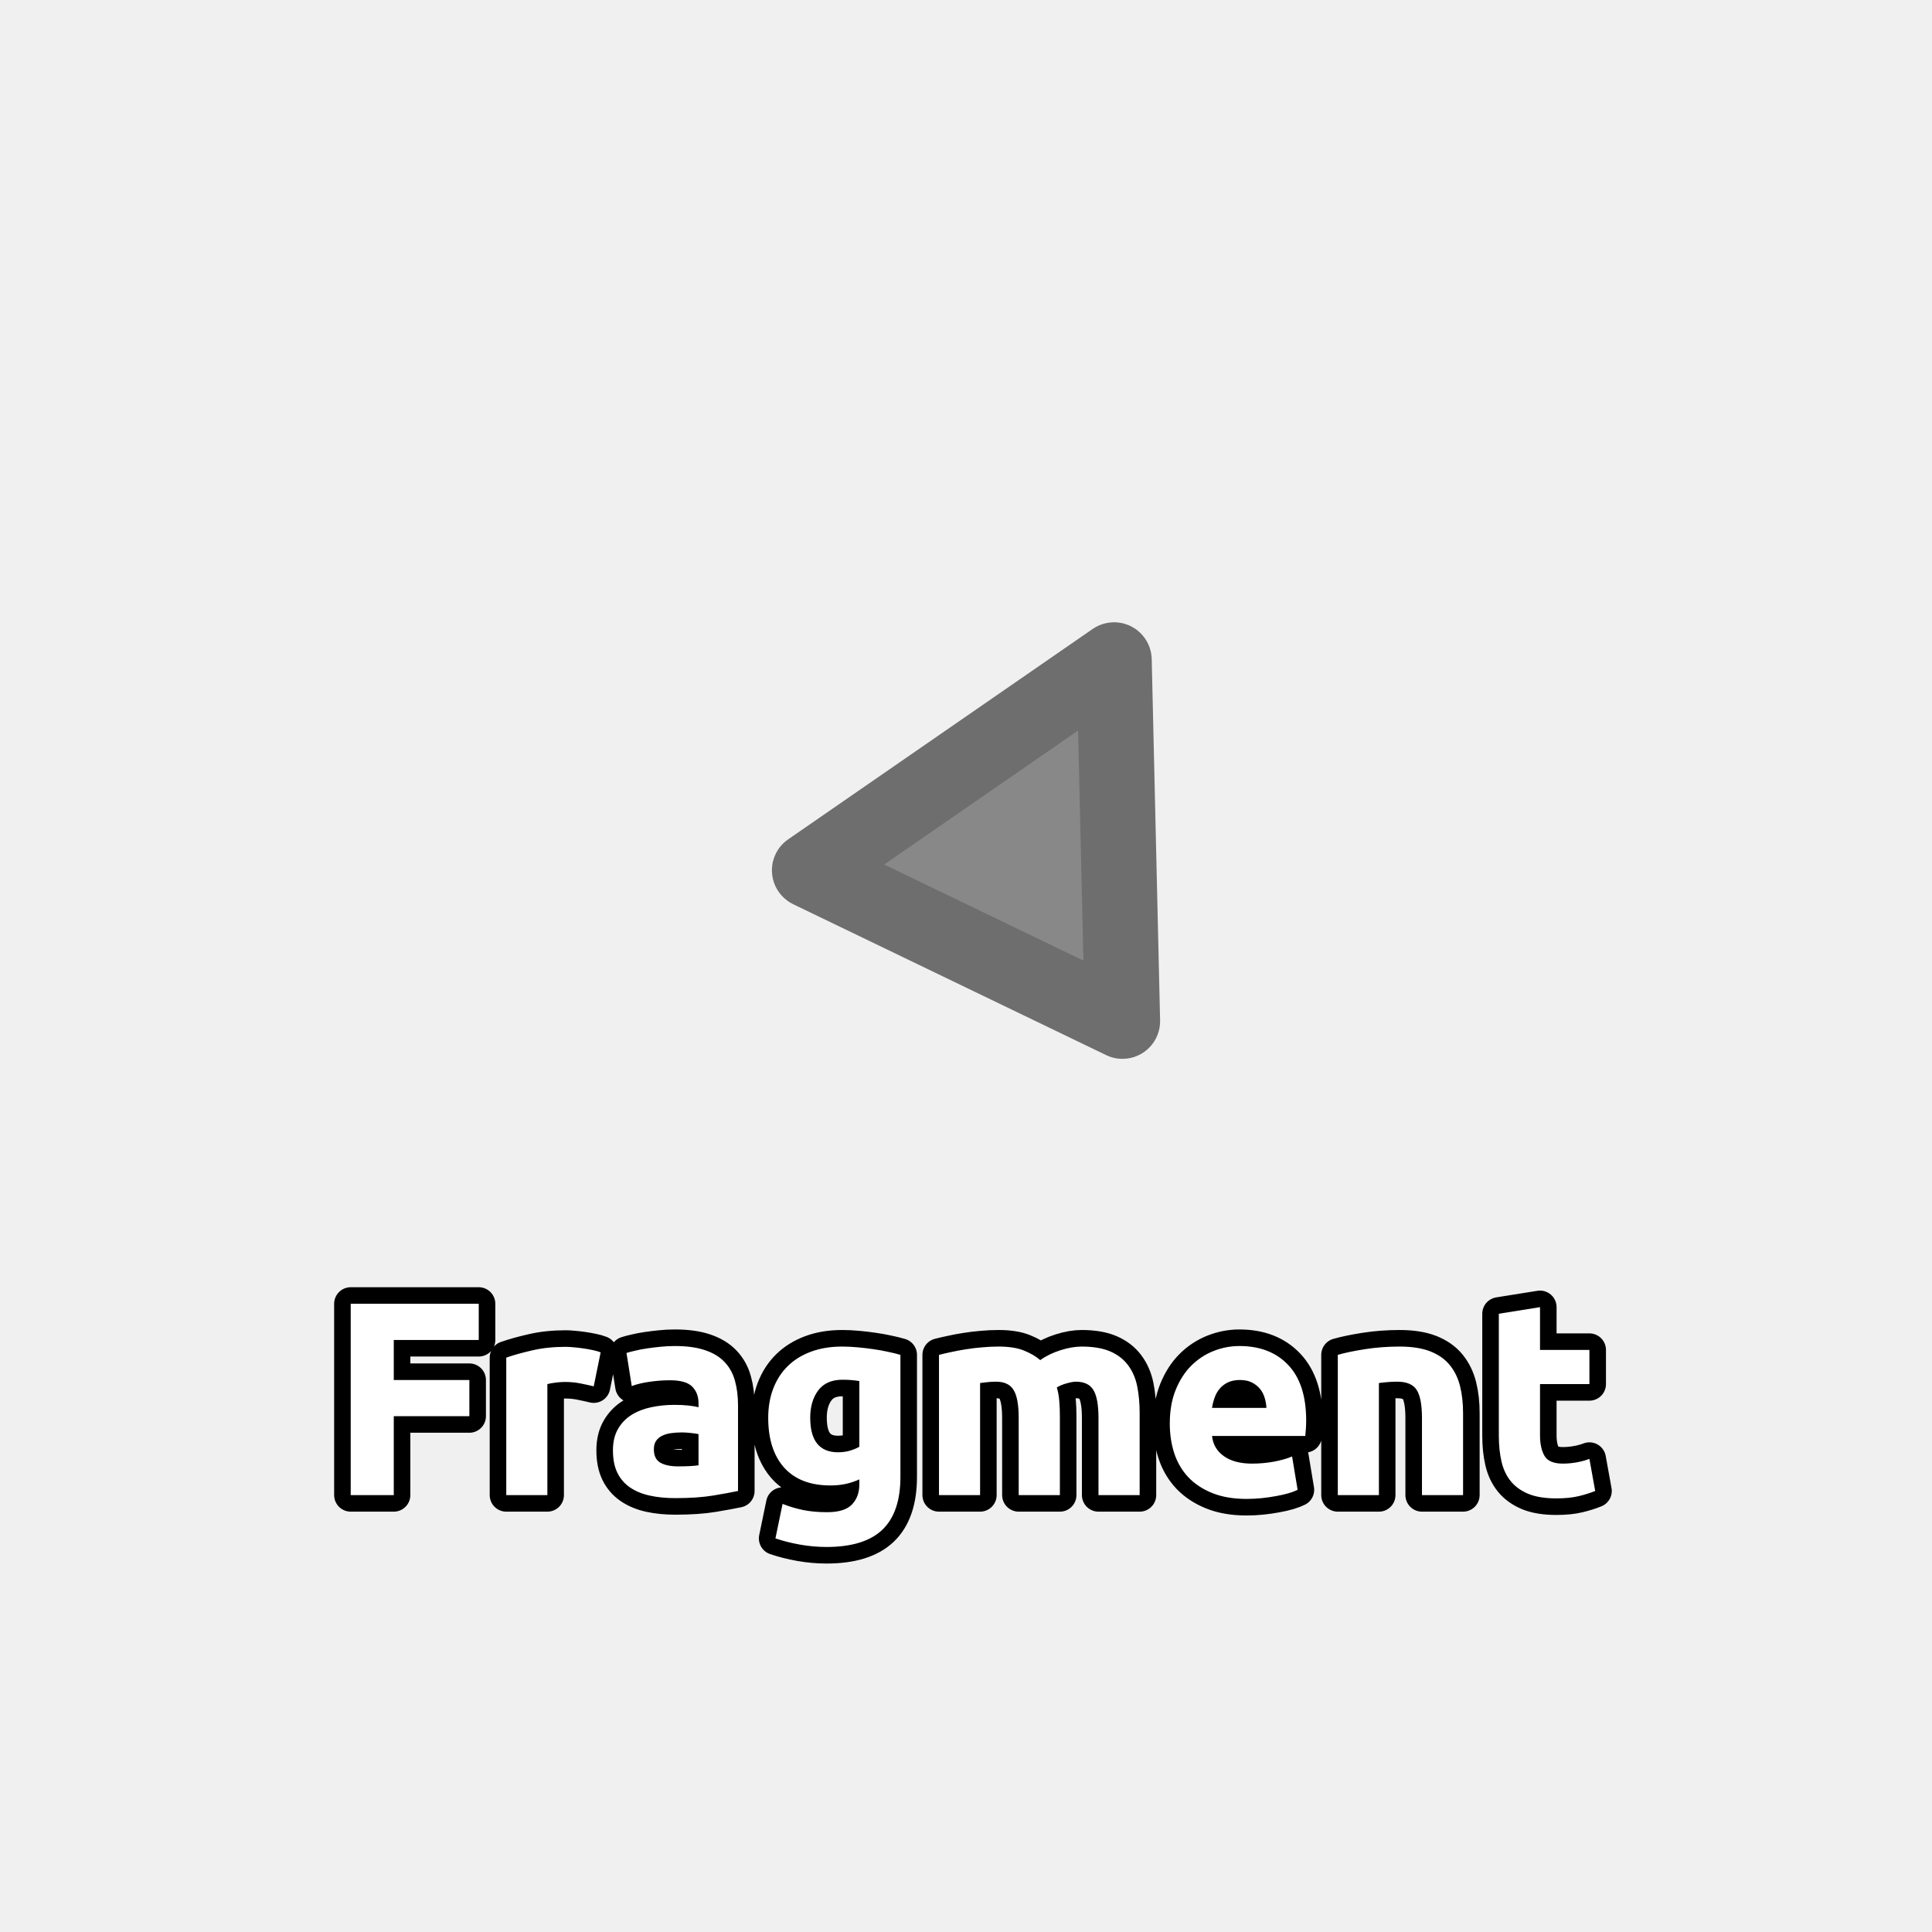
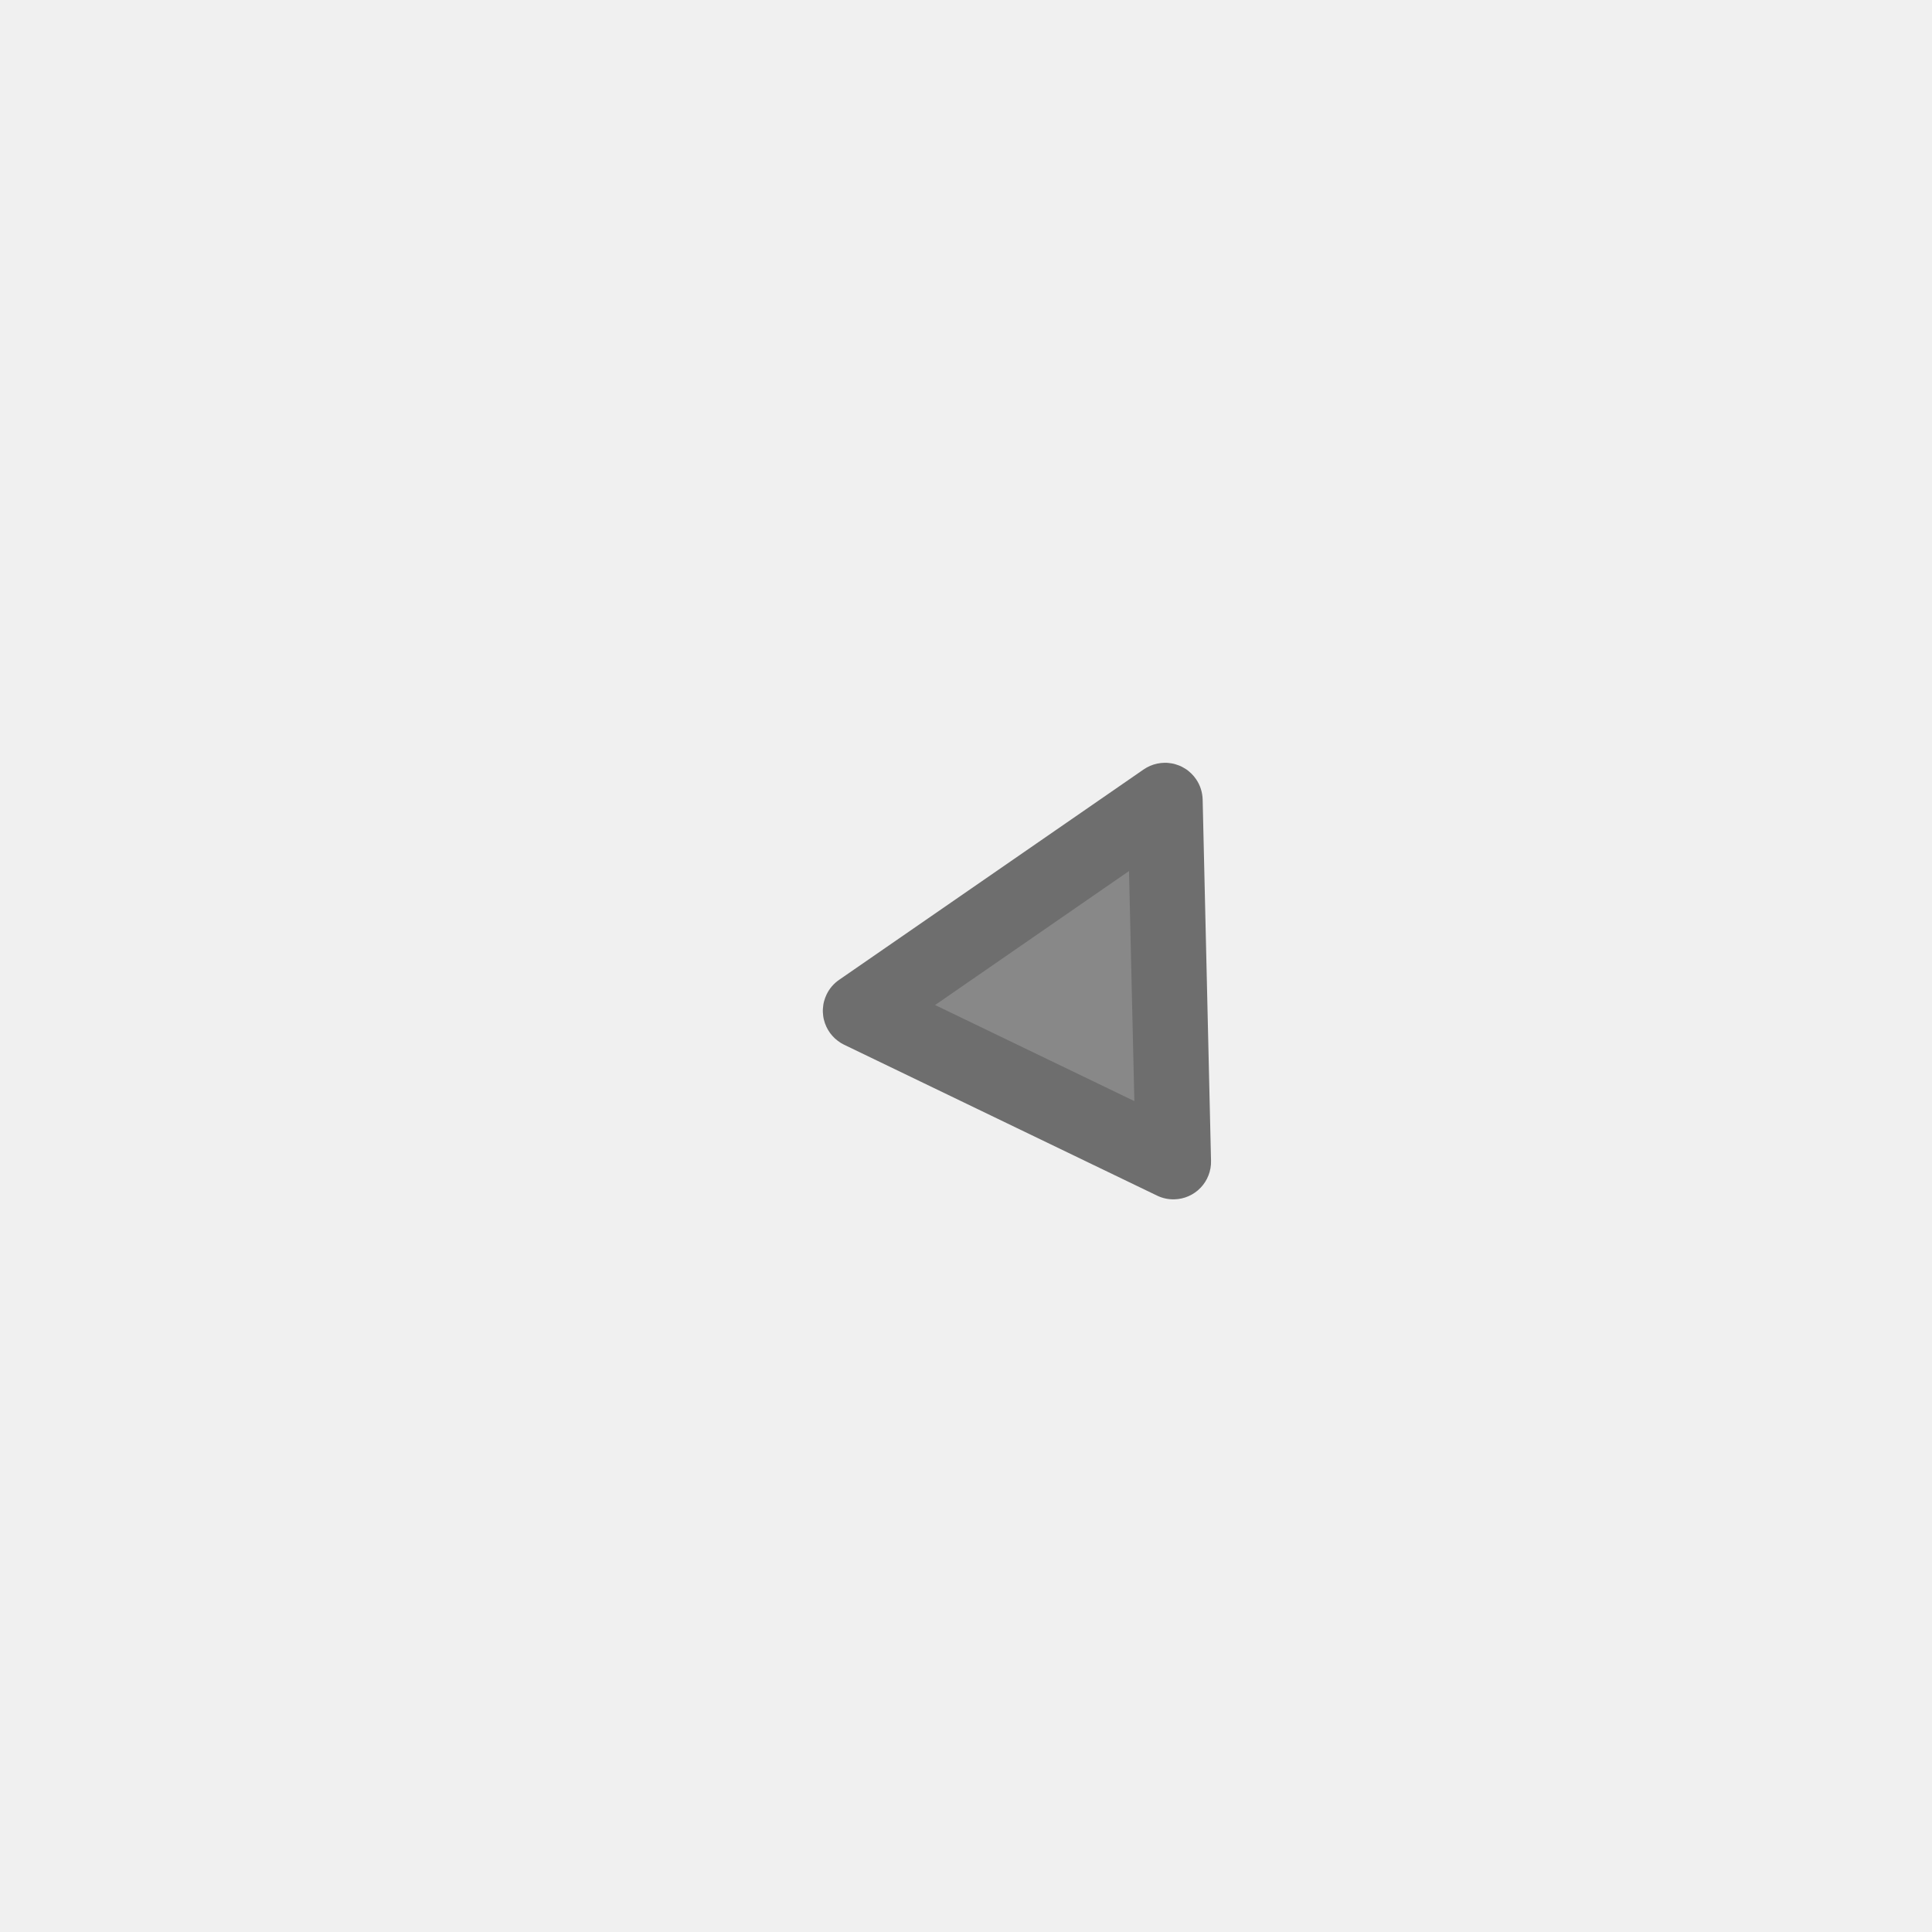
- <svg xmlns="http://www.w3.org/2000/svg" viewBox="0 0 110 110">
-   <path fill="#888" d="m61.023 57.237-17.817-8.59 17.34-11.98z" transform="translate(2.886 0.906)" />
-   <path fill="#6e6e6e" d="m60.092 59.167-17.817-8.59q-.094-.046-.184-.1-.09-.056-.174-.12-.084-.062-.162-.134-.077-.071-.147-.15-.07-.078-.133-.163-.062-.085-.115-.176t-.098-.186-.079-.195-.06-.202-.039-.206-.019-.21.002-.21.022-.209.042-.206.063-.2q.036-.1.082-.194.246-.51.712-.833l17.34-11.98q.086-.06.178-.11t.189-.093.196-.074.204-.054.207-.034.21-.014.21.007.209.028.204.048.2.068.19.086.183.106.17.122.159.14q.075.072.143.153.068.08.128.167.179.258.275.556t.105.612l.477 20.57q.003.106-.005.21-.008.106-.026.21-.018.103-.047.204-.028.102-.066.2t-.085.192-.104.183-.122.172-.137.159-.153.145-.166.129-.177.112-.188.094-.197.076-.202.056q-.103.022-.208.035-.104.013-.21.015-.515.012-.98-.212m1.862-3.86-.931 1.93-2.142.05-.478-20.57 2.142-.05 1.218 1.763-17.339 11.98-1.218-1.764.93-1.93z" transform="translate(2.886 0.906)" />
-   <path fill="none" stroke="#000" stroke-linecap="round" stroke-linejoin="round" stroke-width="1.886" d="M19.968 85.124V74.232h7.29v2.06H22.42v2.279h4.304v2.06H22.42v4.493zm13.836-6.192q-.314-.077-.74-.162-.422-.088-.91-.088-.218 0-.525.038-.307.039-.464.085v6.319h-2.34v-7.827q.629-.219 1.484-.414.856-.2 1.907-.2.192 0 .457.027.268.023.533.062.268.038.533.095.269.054.46.13zm4.805 4.557q.345 0 .66-.015.314-.016.502-.046v-1.776q-.142-.031-.426-.062-.28-.034-.517-.034-.33 0-.622.042-.288.038-.51.15-.219.107-.346.295-.122.188-.122.472 0 .548.368.763.368.211 1.013.211m-.188-6.852q1.036 0 1.726.238.695.234 1.109.675.418.438.59 1.067.174.629.174 1.4v4.873q-.503.107-1.4.257-.895.15-2.169.15-.801 0-1.453-.143-.653-.142-1.125-.464-.471-.322-.725-.84-.25-.518-.25-1.274 0-.721.292-1.224.292-.502.78-.802.486-.299 1.116-.43.629-.133 1.304-.133.453 0 .806.038.357.038.575.1v-.22q0-.598-.36-.958-.361-.36-1.259-.36-.594 0-1.178.087-.583.085-1.005.242l-.299-1.884q.203-.065.51-.134.307-.073.668-.126.36-.054.76-.093.402-.042.813-.042m7.71 4.086q0 1.964 1.587 1.964.361 0 .676-.092.314-.096.533-.222v-3.74q-.173-.031-.41-.054-.235-.023-.55-.023-.928 0-1.384.613-.453.61-.453 1.554m5.136 3.365q0 2.025-1.028 3.008-1.028.982-3.18.982-.756 0-1.512-.135-.752-.134-1.396-.353l.406-1.964q.553.219 1.155.345.606.127 1.377.127 1.005 0 1.42-.441.418-.437.418-1.132v-.295q-.376.172-.779.26-.399.085-.87.085-1.716 0-2.629-1.013-.909-1.017-.909-2.839 0-.91.284-1.657.284-.748.825-1.282.54-.533 1.327-.825t1.777-.291q.425 0 .87.042.45.038.887.104.44.061.84.15.403.084.717.176zM58 80.738q0-1.131-.291-1.6-.288-.471-.994-.471-.222 0-.46.023-.234.023-.453.054v6.38h-2.34V77.14q.3-.077.698-.161.4-.089.848-.158.449-.073.92-.11.473-.043.925-.043.898 0 1.454.23.56.226.921.541.503-.36 1.155-.564.652-.207 1.2-.207.99 0 1.627.276t1.013.779q.38.503.522 1.193t.142 1.539v4.669h-2.344v-4.386q0-1.131-.292-1.6-.287-.471-.997-.471-.188 0-.526.096-.337.092-.556.234.107.36.138.763.035.4.035.852v4.512h-2.344zm8.603.315q0-1.101.338-1.926.337-.825.886-1.373.552-.549 1.266-.833.717-.284 1.473-.284 1.757 0 2.778 1.078 1.024 1.075 1.024 3.165 0 .204-.015.45-.016.241-.035.429h-5.31q.077.725.676 1.15.598.423 1.603.423.645 0 1.263-.115.621-.12 1.016-.292l.315 1.9q-.188.095-.503.191-.314.092-.702.161-.384.073-.825.12-.437.045-.878.045-1.117 0-1.942-.33-.824-.33-1.37-.901-.54-.576-.801-1.358-.257-.787-.257-1.7m5.502-.894q-.016-.3-.104-.583-.084-.284-.265-.503-.18-.218-.456-.36-.277-.142-.683-.142-.395 0-.68.134-.28.134-.467.353-.188.219-.292.51t-.15.591zm4.064-3.02q.594-.172 1.538-.321t1.98-.15q1.055 0 1.753.276t1.105.779q.41.503.583 1.193t.173 1.539v4.669h-2.34v-4.386q0-1.131-.3-1.6-.299-.471-1.116-.471-.25 0-.533.023t-.503.054v6.38h-2.34zm9.168-2.34 2.345-.375v2.436h2.812v1.945h-2.812v2.908q0 .74.257 1.182.26.437 1.047.437.376 0 .775-.07.403-.072.733-.199l.33 1.826q-.426.173-.944.296-.518.127-1.274.127-.959 0-1.588-.257-.626-.261-1.005-.726-.376-.464-.526-1.124t-.15-1.461z" />
-   <path fill="#fff" d="M19.968 85.124V74.232h7.29v2.06H22.42v2.279h4.304v2.06H22.42v4.493zm13.836-6.192q-.314-.077-.74-.162-.422-.088-.91-.088-.218 0-.525.038-.307.039-.464.085v6.319h-2.34v-7.827q.629-.219 1.484-.414.856-.2 1.907-.2.192 0 .457.027.268.023.533.062.268.038.533.095.269.054.46.13zm4.805 4.557q.345 0 .66-.015.314-.016.502-.046v-1.776q-.142-.031-.426-.062-.28-.034-.517-.034-.33 0-.622.042-.288.038-.51.15-.219.107-.346.295-.122.188-.122.472 0 .548.368.763.368.211 1.013.211m-.188-6.852q1.036 0 1.726.238.695.234 1.109.675.418.438.59 1.067.174.629.174 1.4v4.873q-.503.107-1.4.257-.895.15-2.169.15-.801 0-1.453-.143-.653-.142-1.125-.464-.471-.322-.725-.84-.25-.518-.25-1.274 0-.721.292-1.224.292-.502.78-.802.486-.299 1.116-.43.629-.133 1.304-.133.453 0 .806.038.357.038.575.1v-.22q0-.598-.36-.958-.361-.36-1.259-.36-.594 0-1.178.087-.583.085-1.005.242l-.299-1.884q.203-.065.51-.134.307-.073.668-.126.36-.054.76-.093.402-.042.813-.042m7.71 4.086q0 1.964 1.587 1.964.361 0 .676-.092.314-.096.533-.222v-3.74q-.173-.031-.41-.054-.235-.023-.55-.023-.928 0-1.384.613-.453.61-.453 1.554m5.136 3.365q0 2.025-1.028 3.008-1.028.982-3.18.982-.756 0-1.512-.135-.752-.134-1.396-.353l.406-1.964q.553.219 1.155.345.606.127 1.377.127 1.005 0 1.42-.441.418-.437.418-1.132v-.295q-.376.172-.779.26-.399.085-.87.085-1.716 0-2.629-1.013-.909-1.017-.909-2.839 0-.91.284-1.657.284-.748.825-1.282.54-.533 1.327-.825t1.777-.291q.425 0 .87.042.45.038.887.104.44.061.84.15.403.084.717.176zM58 80.738q0-1.131-.291-1.6-.288-.471-.994-.471-.222 0-.46.023-.234.023-.453.054v6.38h-2.34V77.14q.3-.077.698-.161.4-.089.848-.158.449-.073.92-.11.473-.043.925-.043.898 0 1.454.23.56.226.921.541.503-.36 1.155-.564.652-.207 1.2-.207.99 0 1.627.276t1.013.779q.38.503.522 1.193t.142 1.539v4.669h-2.344v-4.386q0-1.131-.292-1.6-.287-.471-.997-.471-.188 0-.526.096-.337.092-.556.234.107.36.138.763.035.4.035.852v4.512h-2.344zm8.603.315q0-1.101.338-1.926.337-.825.886-1.373.552-.549 1.266-.833.717-.284 1.473-.284 1.757 0 2.778 1.078 1.024 1.075 1.024 3.165 0 .204-.015.45-.016.241-.035.429h-5.31q.077.725.676 1.15.598.423 1.603.423.645 0 1.263-.115.621-.12 1.016-.292l.315 1.9q-.188.095-.503.191-.314.092-.702.161-.384.073-.825.12-.437.045-.878.045-1.117 0-1.942-.33-.824-.33-1.37-.901-.54-.576-.801-1.358-.257-.787-.257-1.7m5.502-.894q-.016-.3-.104-.583-.084-.284-.265-.503-.18-.218-.456-.36-.277-.142-.683-.142-.395 0-.68.134-.28.134-.467.353-.188.219-.292.51t-.15.591zm4.064-3.02q.594-.172 1.538-.321t1.98-.15q1.055 0 1.753.276t1.105.779q.41.503.583 1.193t.173 1.539v4.669h-2.34v-4.386q0-1.131-.3-1.6-.299-.471-1.116-.471-.25 0-.533.023t-.503.054v6.38h-2.34zm9.168-2.34 2.345-.375v2.436h2.812v1.945h-2.812v2.908q0 .74.257 1.182.26.437 1.047.437.376 0 .775-.07.403-.072.733-.199l.33 1.826q-.426.173-.944.296-.518.127-1.274.127-.959 0-1.588-.257-.626-.261-1.005-.726-.376-.464-.526-1.124t-.15-1.461z" />
+ <svg xmlns="http://www.w3.org/2000/svg" viewBox="0 0 110 110" data-copy-distance="0">
+   <g transform="translate(2.9 8)">
+     <path fill="#888" d="m61.023 57.237-17.817-8.59 17.34-11.98z" transform="translate(2.886 0.906)" />
+     <path fill="#6e6e6e" d="m60.092 59.167-17.817-8.59q-.094-.046-.184-.1-.09-.056-.174-.12-.084-.062-.162-.134-.077-.071-.147-.15-.07-.078-.133-.163-.062-.085-.115-.176t-.098-.186-.079-.195-.06-.202-.039-.206-.019-.21.002-.21.022-.209.042-.206.063-.2q.036-.1.082-.194.246-.51.712-.833l17.34-11.98q.086-.06.178-.11t.189-.093.196-.074.204-.054.207-.034.21-.014.21.007.209.028.204.048.2.068.19.086.183.106.17.122.159.14q.075.072.143.153.068.08.128.167.179.258.275.556t.105.612l.477 20.57q.003.106-.005.21-.008.106-.026.21-.018.103-.047.204-.028.102-.066.2t-.085.192-.104.183-.122.172-.137.159-.153.145-.166.129-.177.112-.188.094-.197.076-.202.056q-.103.022-.208.035-.104.013-.21.015-.515.012-.98-.212m1.862-3.86-.931 1.93-2.142.05-.478-20.57 2.142-.05 1.218 1.763-17.339 11.98-1.218-1.764.93-1.93z" transform="translate(2.886 0.906)" />
+   </g>
</svg>
